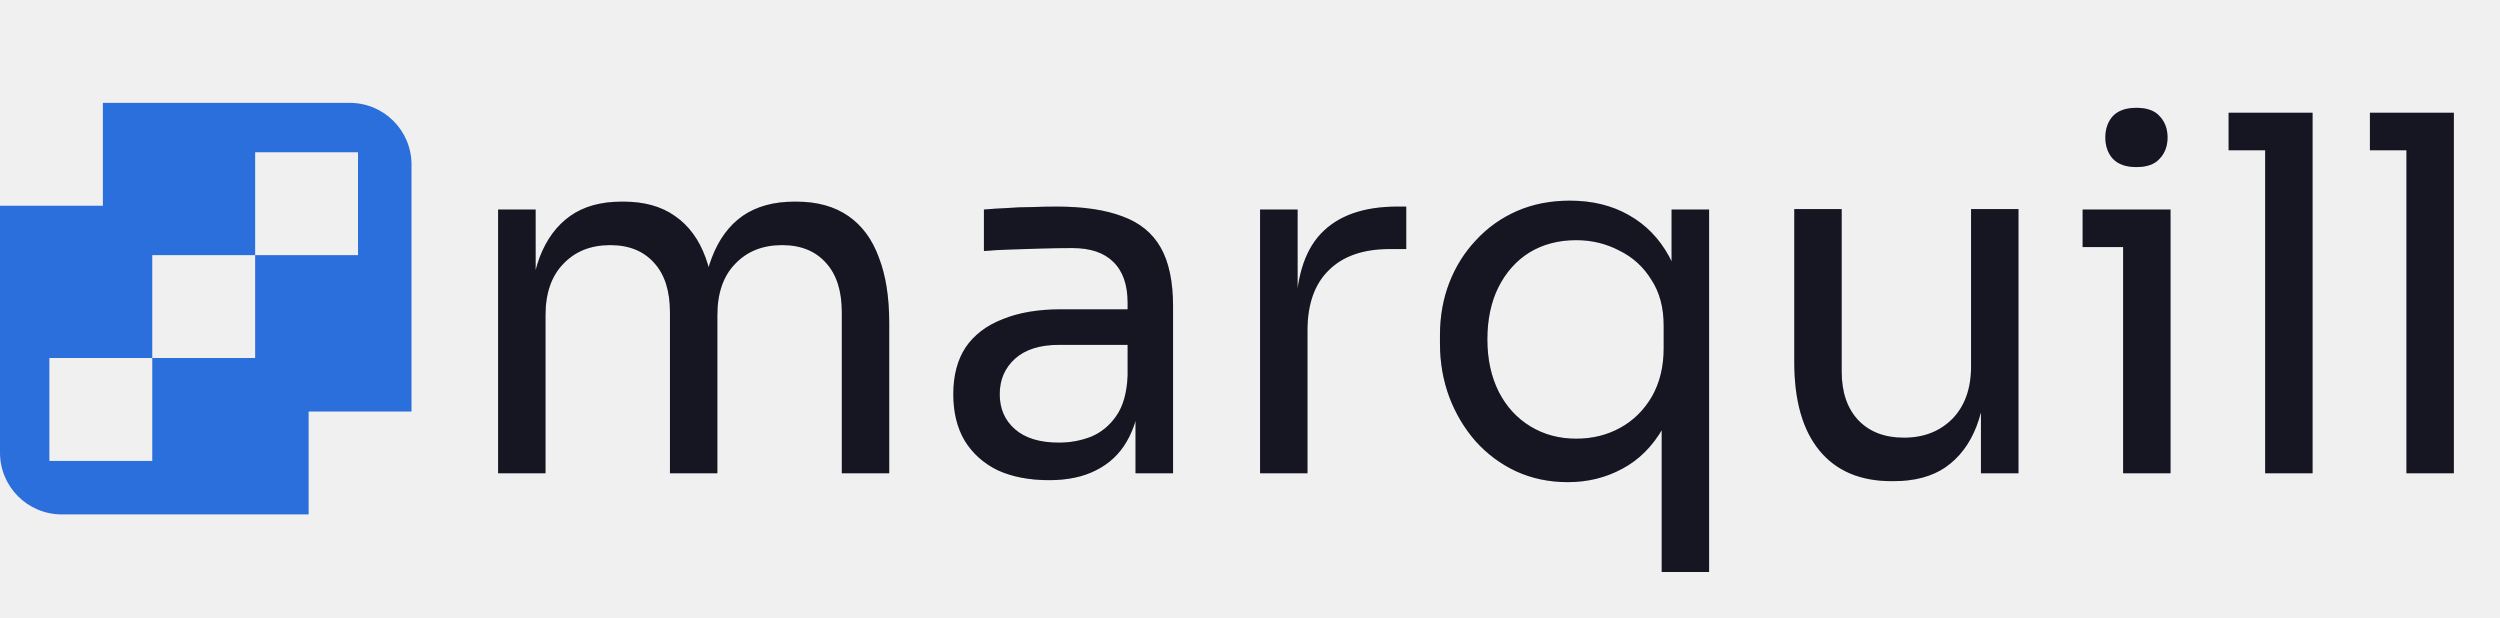
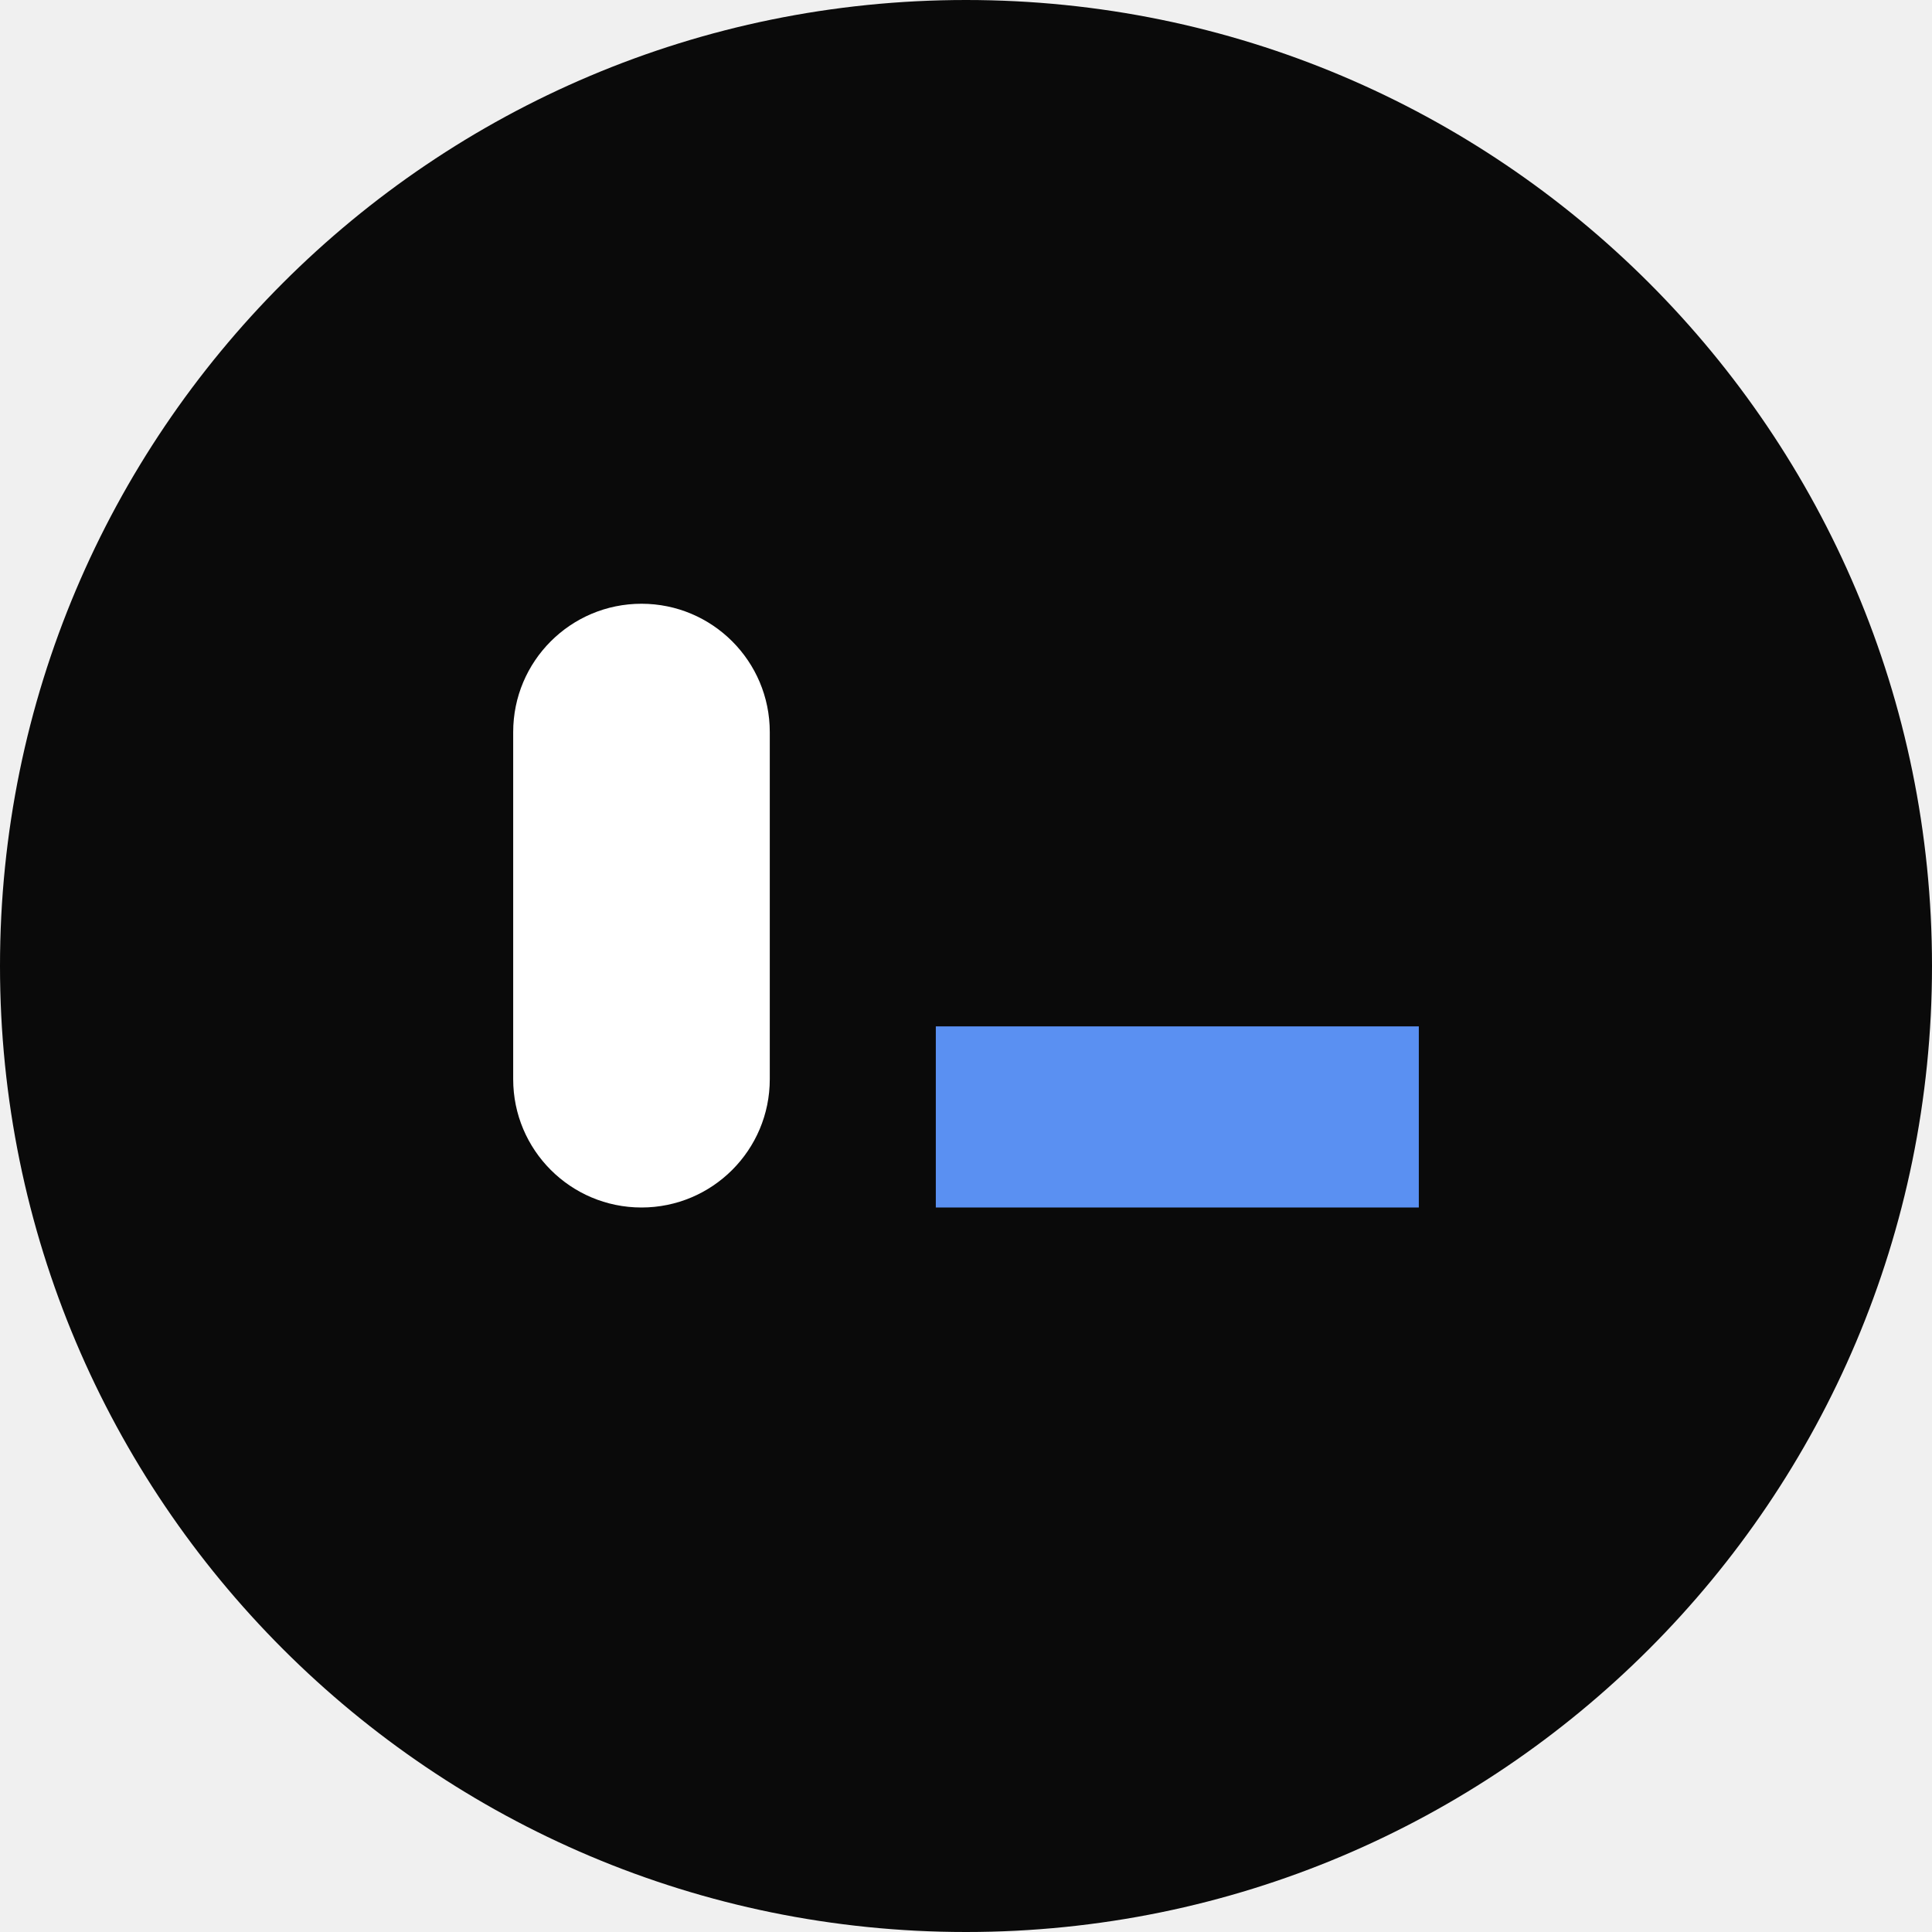
- <svg xmlns="http://www.w3.org/2000/svg" width="243" height="60" viewBox="0 0 243 60" fill="none">
-   <path d="M48.416 46V20.368H52.064V31.36H51.488C51.488 28.864 51.808 26.752 52.448 25.024C53.12 23.264 54.112 21.92 55.424 20.992C56.736 20.064 58.4 19.6 60.416 19.6H60.608C62.624 19.6 64.288 20.064 65.6 20.992C66.944 21.92 67.936 23.264 68.576 25.024C69.216 26.752 69.536 28.864 69.536 31.36H68.192C68.192 28.864 68.528 26.752 69.2 25.024C69.872 23.264 70.864 21.92 72.176 20.992C73.52 20.064 75.2 19.6 77.216 19.6H77.408C79.424 19.6 81.104 20.064 82.448 20.992C83.792 21.92 84.784 23.264 85.424 25.024C86.096 26.752 86.432 28.864 86.432 31.36V46H81.824V30.352C81.824 28.272 81.312 26.672 80.288 25.552C79.264 24.4 77.84 23.824 76.016 23.824C74.128 23.824 72.608 24.432 71.456 25.648C70.304 26.832 69.728 28.496 69.728 30.64V46H65.12V30.352C65.12 28.272 64.608 26.672 63.584 25.552C62.56 24.4 61.136 23.824 59.312 23.824C57.424 23.824 55.904 24.432 54.752 25.648C53.6 26.832 53.024 28.496 53.024 30.64V46H48.416ZM110.373 46V38.32H109.605V29.44C109.605 27.68 109.141 26.352 108.213 25.456C107.317 24.56 105.989 24.112 104.229 24.112C103.237 24.112 102.213 24.128 101.157 24.16C100.101 24.192 99.093 24.224 98.133 24.256C97.173 24.288 96.341 24.336 95.637 24.4V20.368C96.341 20.304 97.077 20.256 97.845 20.224C98.645 20.16 99.461 20.128 100.293 20.128C101.125 20.096 101.925 20.08 102.693 20.08C105.317 20.08 107.461 20.4 109.125 21.04C110.789 21.648 112.021 22.656 112.821 24.064C113.621 25.472 114.021 27.376 114.021 29.776V46H110.373ZM101.973 46.672C100.053 46.672 98.389 46.352 96.981 45.712C95.605 45.04 94.533 44.08 93.765 42.832C93.029 41.584 92.661 40.08 92.661 38.32C92.661 36.496 93.061 34.976 93.861 33.76C94.693 32.544 95.893 31.632 97.461 31.024C99.029 30.384 100.917 30.064 103.125 30.064H110.085V33.52H102.933C101.077 33.52 99.653 33.968 98.661 34.864C97.669 35.76 97.173 36.912 97.173 38.32C97.173 39.728 97.669 40.864 98.661 41.728C99.653 42.592 101.077 43.024 102.933 43.024C104.021 43.024 105.061 42.832 106.053 42.448C107.045 42.032 107.861 41.36 108.501 40.432C109.173 39.472 109.541 38.16 109.605 36.496L110.853 38.32C110.693 40.144 110.245 41.68 109.509 42.928C108.805 44.144 107.813 45.072 106.533 45.712C105.285 46.352 103.765 46.672 101.973 46.672ZM122.479 46V20.368H126.127V30.928H125.935C125.935 27.184 126.751 24.448 128.383 22.72C130.047 20.96 132.527 20.08 135.823 20.08H136.687V24.208H135.055C132.495 24.208 130.527 24.896 129.151 26.272C127.775 27.616 127.087 29.568 127.087 32.128V46H122.479ZM161.517 55.6V38.368L163.341 34.72C163.245 37.504 162.685 39.792 161.661 41.584C160.637 43.376 159.309 44.704 157.677 45.568C156.077 46.432 154.317 46.864 152.397 46.864C150.573 46.864 148.893 46.512 147.357 45.808C145.853 45.104 144.541 44.128 143.421 42.88C142.333 41.632 141.485 40.208 140.877 38.608C140.269 36.976 139.965 35.248 139.965 33.424V32.56C139.965 30.736 140.269 29.04 140.877 27.472C141.485 25.904 142.349 24.528 143.469 23.344C144.589 22.128 145.917 21.184 147.453 20.512C148.989 19.84 150.701 19.504 152.589 19.504C154.765 19.504 156.669 19.968 158.301 20.896C159.965 21.824 161.277 23.168 162.237 24.928C163.197 26.688 163.725 28.832 163.821 31.36H162.477V20.368H166.125V55.6H161.517ZM153.213 42.64C154.781 42.64 156.205 42.288 157.485 41.584C158.765 40.88 159.789 39.872 160.557 38.56C161.325 37.216 161.709 35.648 161.709 33.856V31.648C161.709 29.888 161.309 28.4 160.509 27.184C159.741 25.936 158.701 24.992 157.389 24.352C156.109 23.68 154.717 23.344 153.213 23.344C151.485 23.344 149.965 23.744 148.653 24.544C147.373 25.344 146.365 26.48 145.629 27.952C144.925 29.392 144.573 31.072 144.573 32.992C144.573 34.912 144.941 36.608 145.677 38.08C146.413 39.52 147.437 40.64 148.749 41.44C150.061 42.24 151.549 42.64 153.213 42.64ZM183.859 46.768C180.819 46.768 178.483 45.776 176.851 43.792C175.219 41.808 174.403 38.944 174.403 35.2V20.32H179.011V36.112C179.011 38.128 179.555 39.712 180.643 40.864C181.731 41.984 183.203 42.544 185.059 42.544C186.979 42.544 188.547 41.936 189.763 40.72C190.979 39.472 191.587 37.776 191.587 35.632V20.32H196.195V46H192.547V35.008H193.123C193.123 37.536 192.787 39.68 192.115 41.44C191.443 43.168 190.435 44.496 189.091 45.424C187.779 46.32 186.099 46.768 184.051 46.768H183.859ZM206.367 46V20.368H210.975V46H206.367ZM202.431 24.016V20.368H210.975V24.016H202.431ZM207.663 16.24C206.639 16.24 205.871 15.968 205.359 15.424C204.879 14.88 204.639 14.192 204.639 13.36C204.639 12.528 204.879 11.84 205.359 11.296C205.871 10.752 206.639 10.48 207.663 10.48C208.687 10.48 209.439 10.752 209.919 11.296C210.431 11.84 210.687 12.528 210.687 13.36C210.687 14.192 210.431 14.88 209.919 15.424C209.439 15.968 208.687 16.24 207.663 16.24ZM220.173 46V10.96H224.781V46H220.173ZM216.621 14.608V10.96H224.781V14.608H216.621ZM233.907 46V10.96H238.515V46H233.907ZM230.355 14.608V10.96H238.515V14.608H230.355Z" fill="#1B1C2A" />
-   <path d="M48.416 46V20.368H52.064V31.36H51.488C51.488 28.864 51.808 26.752 52.448 25.024C53.12 23.264 54.112 21.92 55.424 20.992C56.736 20.064 58.4 19.6 60.416 19.6H60.608C62.624 19.6 64.288 20.064 65.6 20.992C66.944 21.92 67.936 23.264 68.576 25.024C69.216 26.752 69.536 28.864 69.536 31.36H68.192C68.192 28.864 68.528 26.752 69.2 25.024C69.872 23.264 70.864 21.92 72.176 20.992C73.52 20.064 75.2 19.6 77.216 19.6H77.408C79.424 19.6 81.104 20.064 82.448 20.992C83.792 21.92 84.784 23.264 85.424 25.024C86.096 26.752 86.432 28.864 86.432 31.36V46H81.824V30.352C81.824 28.272 81.312 26.672 80.288 25.552C79.264 24.4 77.84 23.824 76.016 23.824C74.128 23.824 72.608 24.432 71.456 25.648C70.304 26.832 69.728 28.496 69.728 30.64V46H65.12V30.352C65.12 28.272 64.608 26.672 63.584 25.552C62.56 24.4 61.136 23.824 59.312 23.824C57.424 23.824 55.904 24.432 54.752 25.648C53.6 26.832 53.024 28.496 53.024 30.64V46H48.416ZM110.373 46V38.32H109.605V29.44C109.605 27.68 109.141 26.352 108.213 25.456C107.317 24.56 105.989 24.112 104.229 24.112C103.237 24.112 102.213 24.128 101.157 24.16C100.101 24.192 99.093 24.224 98.133 24.256C97.173 24.288 96.341 24.336 95.637 24.4V20.368C96.341 20.304 97.077 20.256 97.845 20.224C98.645 20.16 99.461 20.128 100.293 20.128C101.125 20.096 101.925 20.08 102.693 20.08C105.317 20.08 107.461 20.4 109.125 21.04C110.789 21.648 112.021 22.656 112.821 24.064C113.621 25.472 114.021 27.376 114.021 29.776V46H110.373ZM101.973 46.672C100.053 46.672 98.389 46.352 96.981 45.712C95.605 45.04 94.533 44.08 93.765 42.832C93.029 41.584 92.661 40.08 92.661 38.32C92.661 36.496 93.061 34.976 93.861 33.76C94.693 32.544 95.893 31.632 97.461 31.024C99.029 30.384 100.917 30.064 103.125 30.064H110.085V33.52H102.933C101.077 33.52 99.653 33.968 98.661 34.864C97.669 35.76 97.173 36.912 97.173 38.32C97.173 39.728 97.669 40.864 98.661 41.728C99.653 42.592 101.077 43.024 102.933 43.024C104.021 43.024 105.061 42.832 106.053 42.448C107.045 42.032 107.861 41.36 108.501 40.432C109.173 39.472 109.541 38.16 109.605 36.496L110.853 38.32C110.693 40.144 110.245 41.68 109.509 42.928C108.805 44.144 107.813 45.072 106.533 45.712C105.285 46.352 103.765 46.672 101.973 46.672ZM122.479 46V20.368H126.127V30.928H125.935C125.935 27.184 126.751 24.448 128.383 22.72C130.047 20.96 132.527 20.08 135.823 20.08H136.687V24.208H135.055C132.495 24.208 130.527 24.896 129.151 26.272C127.775 27.616 127.087 29.568 127.087 32.128V46H122.479ZM161.517 55.6V38.368L163.341 34.72C163.245 37.504 162.685 39.792 161.661 41.584C160.637 43.376 159.309 44.704 157.677 45.568C156.077 46.432 154.317 46.864 152.397 46.864C150.573 46.864 148.893 46.512 147.357 45.808C145.853 45.104 144.541 44.128 143.421 42.88C142.333 41.632 141.485 40.208 140.877 38.608C140.269 36.976 139.965 35.248 139.965 33.424V32.56C139.965 30.736 140.269 29.04 140.877 27.472C141.485 25.904 142.349 24.528 143.469 23.344C144.589 22.128 145.917 21.184 147.453 20.512C148.989 19.84 150.701 19.504 152.589 19.504C154.765 19.504 156.669 19.968 158.301 20.896C159.965 21.824 161.277 23.168 162.237 24.928C163.197 26.688 163.725 28.832 163.821 31.36H162.477V20.368H166.125V55.6H161.517ZM153.213 42.64C154.781 42.64 156.205 42.288 157.485 41.584C158.765 40.88 159.789 39.872 160.557 38.56C161.325 37.216 161.709 35.648 161.709 33.856V31.648C161.709 29.888 161.309 28.4 160.509 27.184C159.741 25.936 158.701 24.992 157.389 24.352C156.109 23.68 154.717 23.344 153.213 23.344C151.485 23.344 149.965 23.744 148.653 24.544C147.373 25.344 146.365 26.48 145.629 27.952C144.925 29.392 144.573 31.072 144.573 32.992C144.573 34.912 144.941 36.608 145.677 38.08C146.413 39.52 147.437 40.64 148.749 41.44C150.061 42.24 151.549 42.64 153.213 42.64ZM183.859 46.768C180.819 46.768 178.483 45.776 176.851 43.792C175.219 41.808 174.403 38.944 174.403 35.2V20.32H179.011V36.112C179.011 38.128 179.555 39.712 180.643 40.864C181.731 41.984 183.203 42.544 185.059 42.544C186.979 42.544 188.547 41.936 189.763 40.72C190.979 39.472 191.587 37.776 191.587 35.632V20.32H196.195V46H192.547V35.008H193.123C193.123 37.536 192.787 39.68 192.115 41.44C191.443 43.168 190.435 44.496 189.091 45.424C187.779 46.32 186.099 46.768 184.051 46.768H183.859ZM206.367 46V20.368H210.975V46H206.367ZM202.431 24.016V20.368H210.975V24.016H202.431ZM207.663 16.24C206.639 16.24 205.871 15.968 205.359 15.424C204.879 14.88 204.639 14.192 204.639 13.36C204.639 12.528 204.879 11.84 205.359 11.296C205.871 10.752 206.639 10.48 207.663 10.48C208.687 10.48 209.439 10.752 209.919 11.296C210.431 11.84 210.687 12.528 210.687 13.36C210.687 14.192 210.431 14.88 209.919 15.424C209.439 15.968 208.687 16.24 207.663 16.24ZM220.173 46V10.96H224.781V46H220.173ZM216.621 14.608V10.96H224.781V14.608H216.621ZM233.907 46V10.96H238.515V46H233.907ZM230.355 14.608V10.96H238.515V14.608H230.355Z" fill="black" fill-opacity="0.2" />
-   <path d="M34 10C37.314 10 40 12.686 40 16V40H30V50H6C2.686 50 1.28855e-07 47.314 0 44V20H10V10H34ZM4.8 34.8V44.8H14.8V34.8H4.8ZM14.8 34.8H24.8V24.8H14.8V34.8ZM24.8 24.8H34.8V14.8H24.8V24.8Z" fill="#2a6fdb" />
+ <svg xmlns="http://www.w3.org/2000/svg" width="64" height="64" viewBox="0 0 64 64" fill="none">
+   <circle cx="32" cy="32" r="32" fill="#0a0a0a" />
+   <rect x="17" y="20" width="8.5" height="20" rx="4.25" fill="#ffffff" />
+   <rect x="31" y="34" width="16" height="6" fill="#5A90F2" />
</svg>
